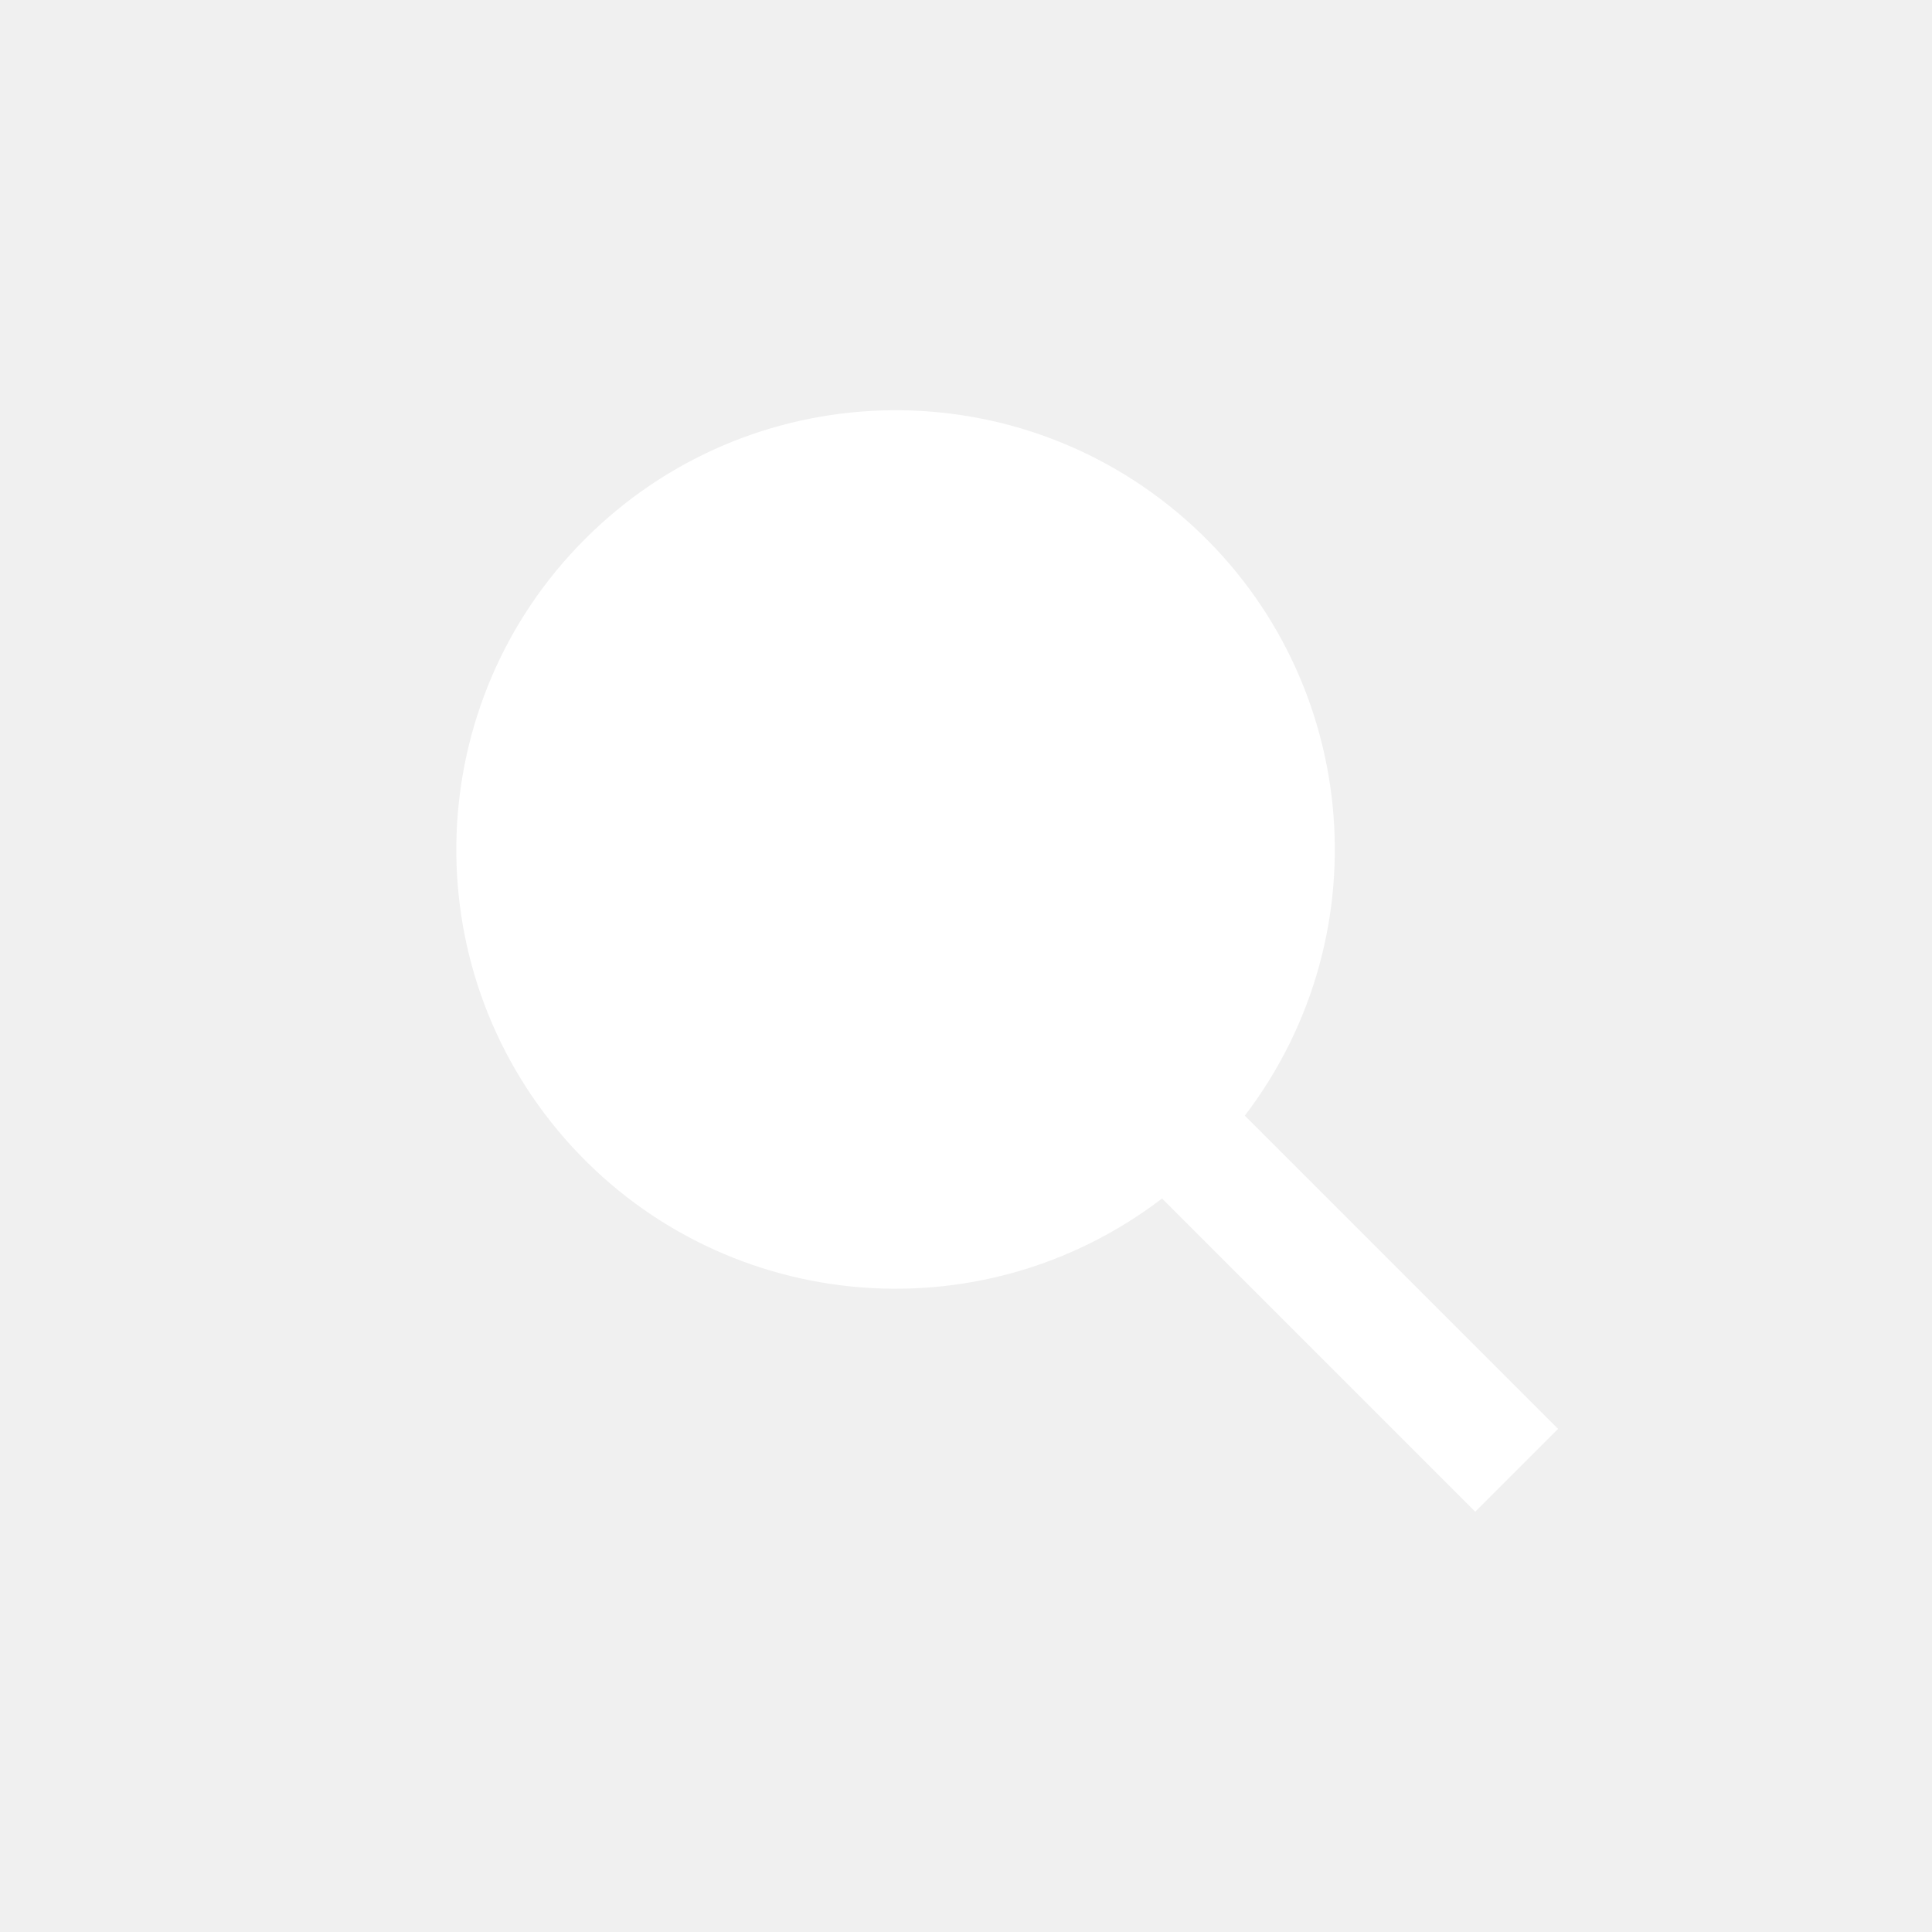
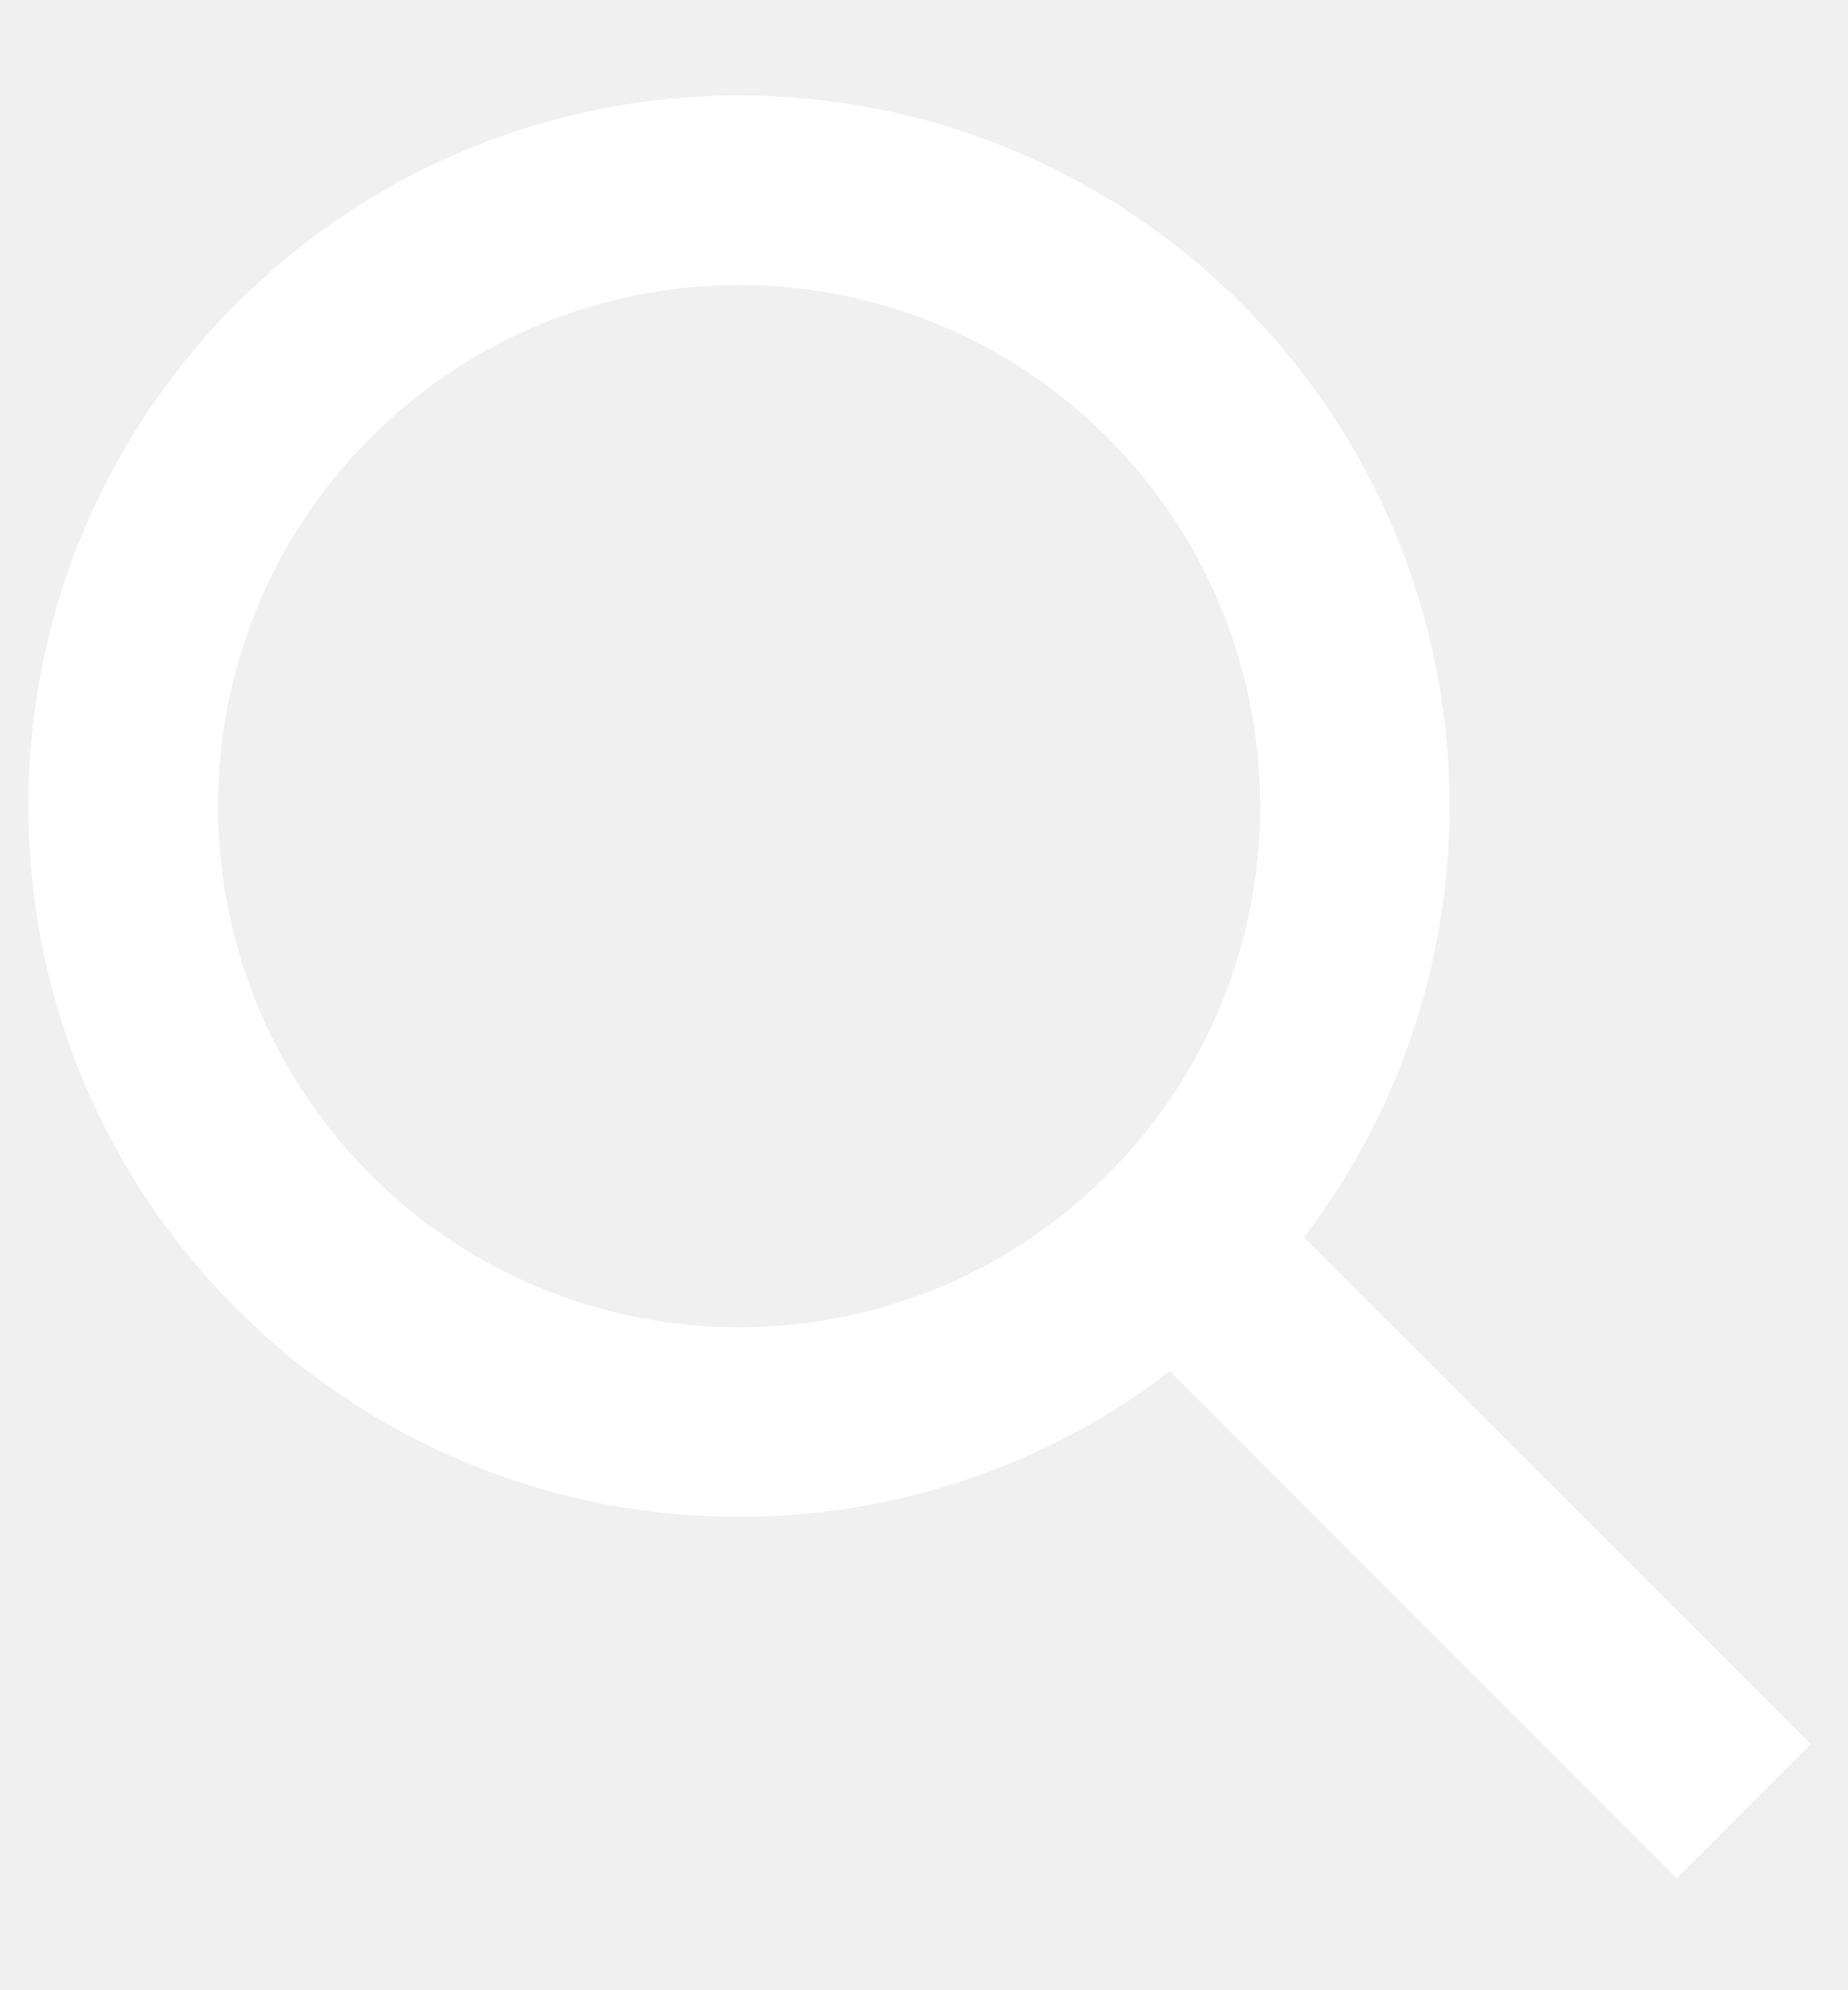
- <svg xmlns="http://www.w3.org/2000/svg" width="22" height="22" fill="none" xmlnsV="https://vecta.io/nano">
-   <path fillRule="evenodd" d="M12.793 12.264a3.67 3.67 0 0 1-5.185 0 3.67 3.67 0 0 1 0-5.185 3.67 3.67 0 0 1 5.185 0 3.67 3.67 0 0 1 0 5.185zm.44 1.383a5 5 0 0 1-6.569-7.511 5 5 0 0 1 7.511 6.568l3.567 3.567-.943.943-3.567-3.567z" fill="#fff" />
+ <svg xmlns="http://www.w3.org/2000/svg" fill="none" viewBox="0 0 13 14">
+   <path d="m7.793 8.264c-1.432 1.432-3.753 1.432-5.185 0-1.432-1.432-1.432-3.753 0-5.185 1.432-1.432 3.753-1.432 5.185 0 1.432 1.432 1.432 3.753 0 5.185zm0.44 1.383c-1.96 1.499-4.776 1.353-6.569-0.44-1.953-1.953-1.953-5.118 0-7.071 1.953-1.953 5.118-1.953 7.071 0 1.793 1.793 1.94 4.608 0.44 6.568l3.567 3.567-0.943 0.943-3.567-3.567z" clip-rule="evenodd" fill="#fff" fill-rule="evenodd" />
</svg>
